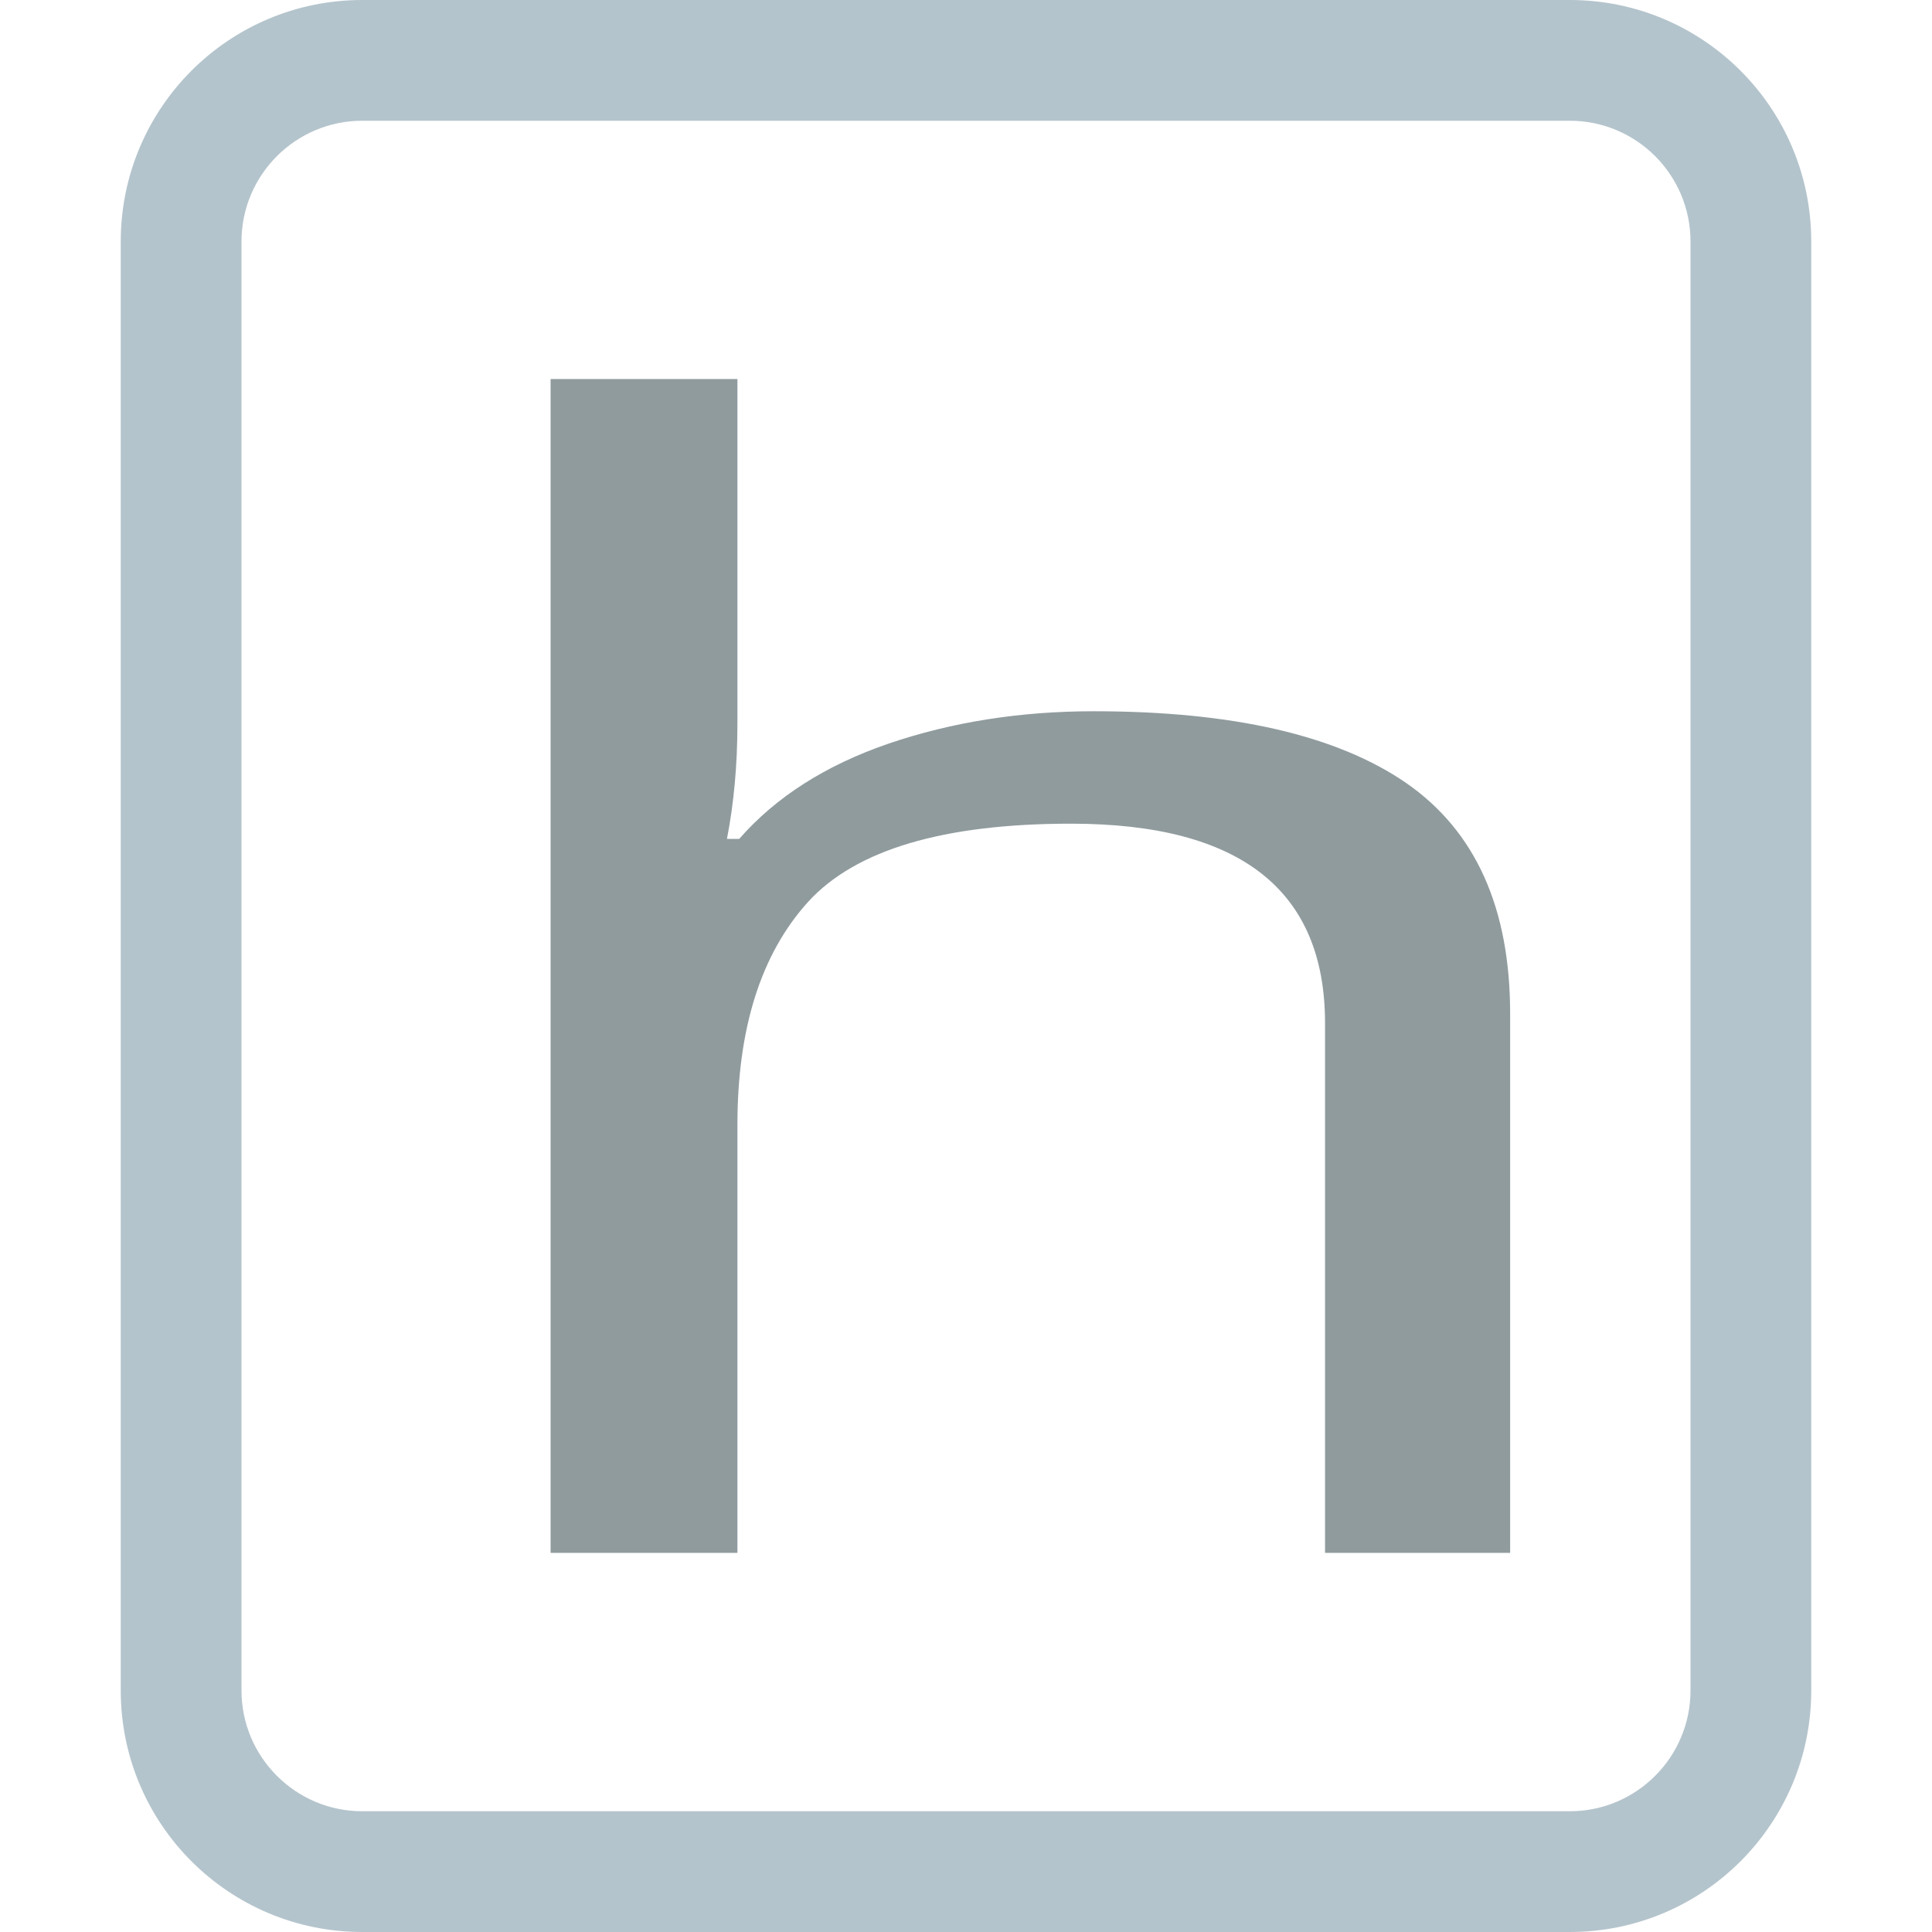
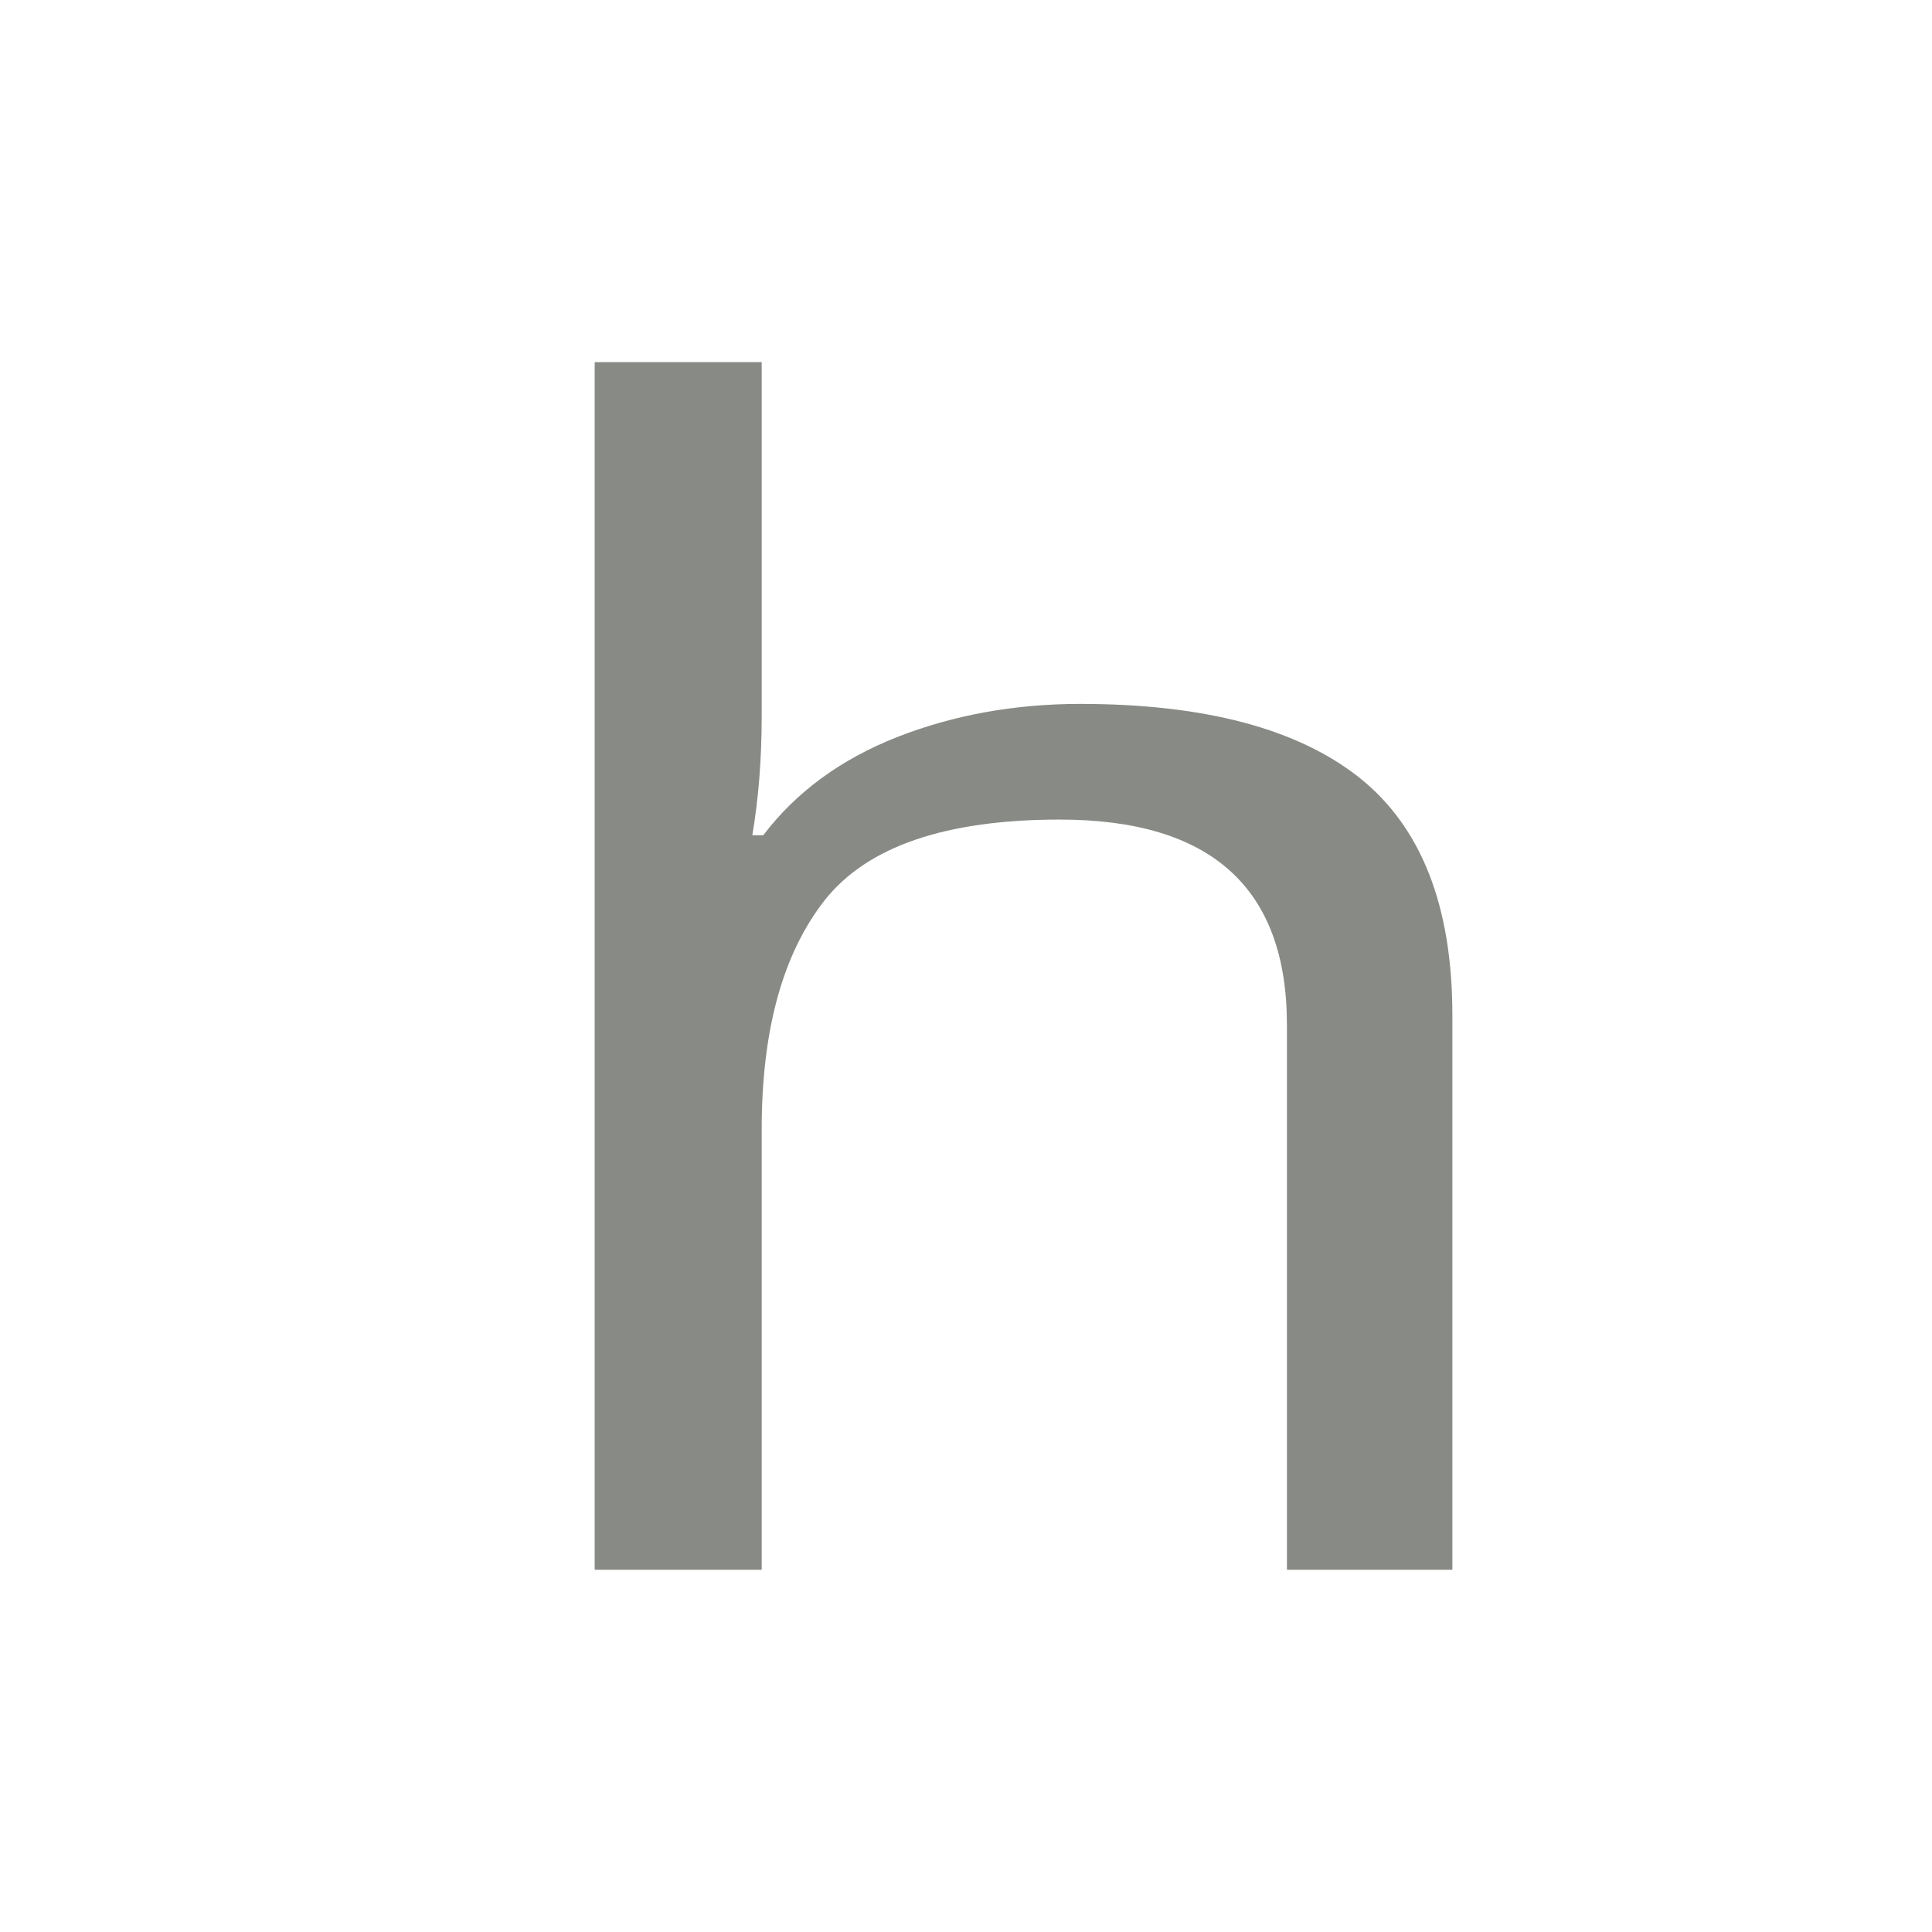
<svg xmlns="http://www.w3.org/2000/svg" width="16" height="16" viewBox="0 0 16 16" id="svg2" version="1.1">
  <defs id="defs4" />
  <g id="layer1" transform="translate(0,-1036.362)">
-     <text xml:space="preserve" style="font-style:normal;font-variant:normal;font-weight:normal;font-stretch:normal;line-height:0%;font-family:Arial;-inkscape-font-specification:'Arial, Normal';text-align:start;letter-spacing:0px;word-spacing:0px;writing-mode:lr-tb;text-anchor:start;fill:#000000;fill-opacity:1;stroke:none;stroke-width:1px;stroke-linecap:butt;stroke-linejoin:miter;stroke-opacity:1" x="8" y="1044.362" id="text4688">
-       <tspan id="tspan4690" x="8" y="1044.362" style="font-size:40px;line-height:1.25"> </tspan>
-     </text>
-     <g id="g8787" transform="matrix(0.3589657,0,0,0.4340158,2.162678,591.0925)">
-       <text transform="scale(1.289178,0.7756881)" id="text4692" y="1360.805" x="1.944" style="font-style:normal;font-variant:normal;font-weight:normal;font-stretch:normal;line-height:0%;font-family:'Droid Sans Mono';-inkscape-font-specification:'Droid Sans Mono';text-align:start;letter-spacing:0px;word-spacing:0px;writing-mode:lr-tb;text-anchor:start;fill:#b0bec5;fill-opacity:1;stroke:none;stroke-width:1px;stroke-linecap:butt;stroke-linejoin:miter;stroke-opacity:1;" xml:space="preserve">
-         <tspan style="font-style:normal;font-variant:normal;font-weight:normal;font-stretch:normal;font-size:38.002px;line-height:1.25;font-family:Tahoma;-inkscape-font-specification:Tahoma;fill:#909b9e;fill-opacity:1" y="1360.805" x="1.944" id="tspan4694">h</tspan>
-       </text>
-       <text id="text6428" y="1051.832" x="-5.3" style="font-style:normal;font-variant:normal;font-weight:normal;font-stretch:normal;line-height:0%;font-family:Arial;-inkscape-font-specification:'Arial, Normal';text-align:start;letter-spacing:0px;word-spacing:0px;writing-mode:lr-tb;text-anchor:start;fill:#007eb7;fill-opacity:1;stroke:none;stroke-width:1px;stroke-linecap:butt;stroke-linejoin:miter;stroke-opacity:1" xml:space="preserve">
-         <tspan style="font-style:normal;font-variant:normal;font-weight:normal;font-stretch:normal;font-size:35px;line-height:1.25;font-family:'Droid Sans Mono';-inkscape-font-specification:'Droid Sans Mono';fill:#007eb7;fill-opacity:1" y="1051.832" x="-5.3" id="tspan6430"> </tspan>
-         <tspan id="tspan6432" y="1096.097" x="-5.3" style="font-size:35px;line-height:1.25"> </tspan>
+     <g id="g8787" transform="matrix(0.3208551,0,0,0.4464998,2.782414,578.0547)" style="fill:#888a85">
+       <text transform="scale(1.289178,0.7756881)" id="text4692" y="1360.805" x="1.944" style="font-style:normal;font-variant:normal;font-weight:normal;font-stretch:normal;line-height:0%;font-family:'Droid Sans Mono';-inkscape-font-specification:'Droid Sans Mono';text-align:start;letter-spacing:0px;word-spacing:0px;writing-mode:lr-tb;text-anchor:start;fill:#888a85;fill-opacity:1;stroke:none;stroke-width:1px;stroke-linecap:butt;stroke-linejoin:miter;stroke-opacity:1" xml:space="preserve">
+         <tspan style="font-style:normal;font-variant:normal;font-weight:normal;font-stretch:normal;font-size:38.002px;line-height:1.25;font-family:Tahoma;-inkscape-font-specification:Tahoma;fill:#888a85;fill-opacity:1" y="1360.805" x="1.944" id="tspan4694">h</tspan>
      </text>
    </g>
-     <path d="M 13,1036.362 H 3 c -1.105,0 -2,0.895 -2,2 v 12 c 0,1.105 0.895,2 2,2 h 10 c 1.105,0 2,-0.895 2,-2 v -12 c 0,-1.105 -0.895,-2 -2,-2 z m 1,14 c 0,0.552 -0.448,1 -1,1 H 3 c -0.551,0 -1,-0.448 -1,-1 v -12 c 0,-0.552 0.449,-1 1,-1 h 10 c 0.552,0 1,0.448 1,1 z" id="path2" style="fill:#b4c4cc;stroke-width:0.125;fill-opacity:1" />
  </g>
</svg>
